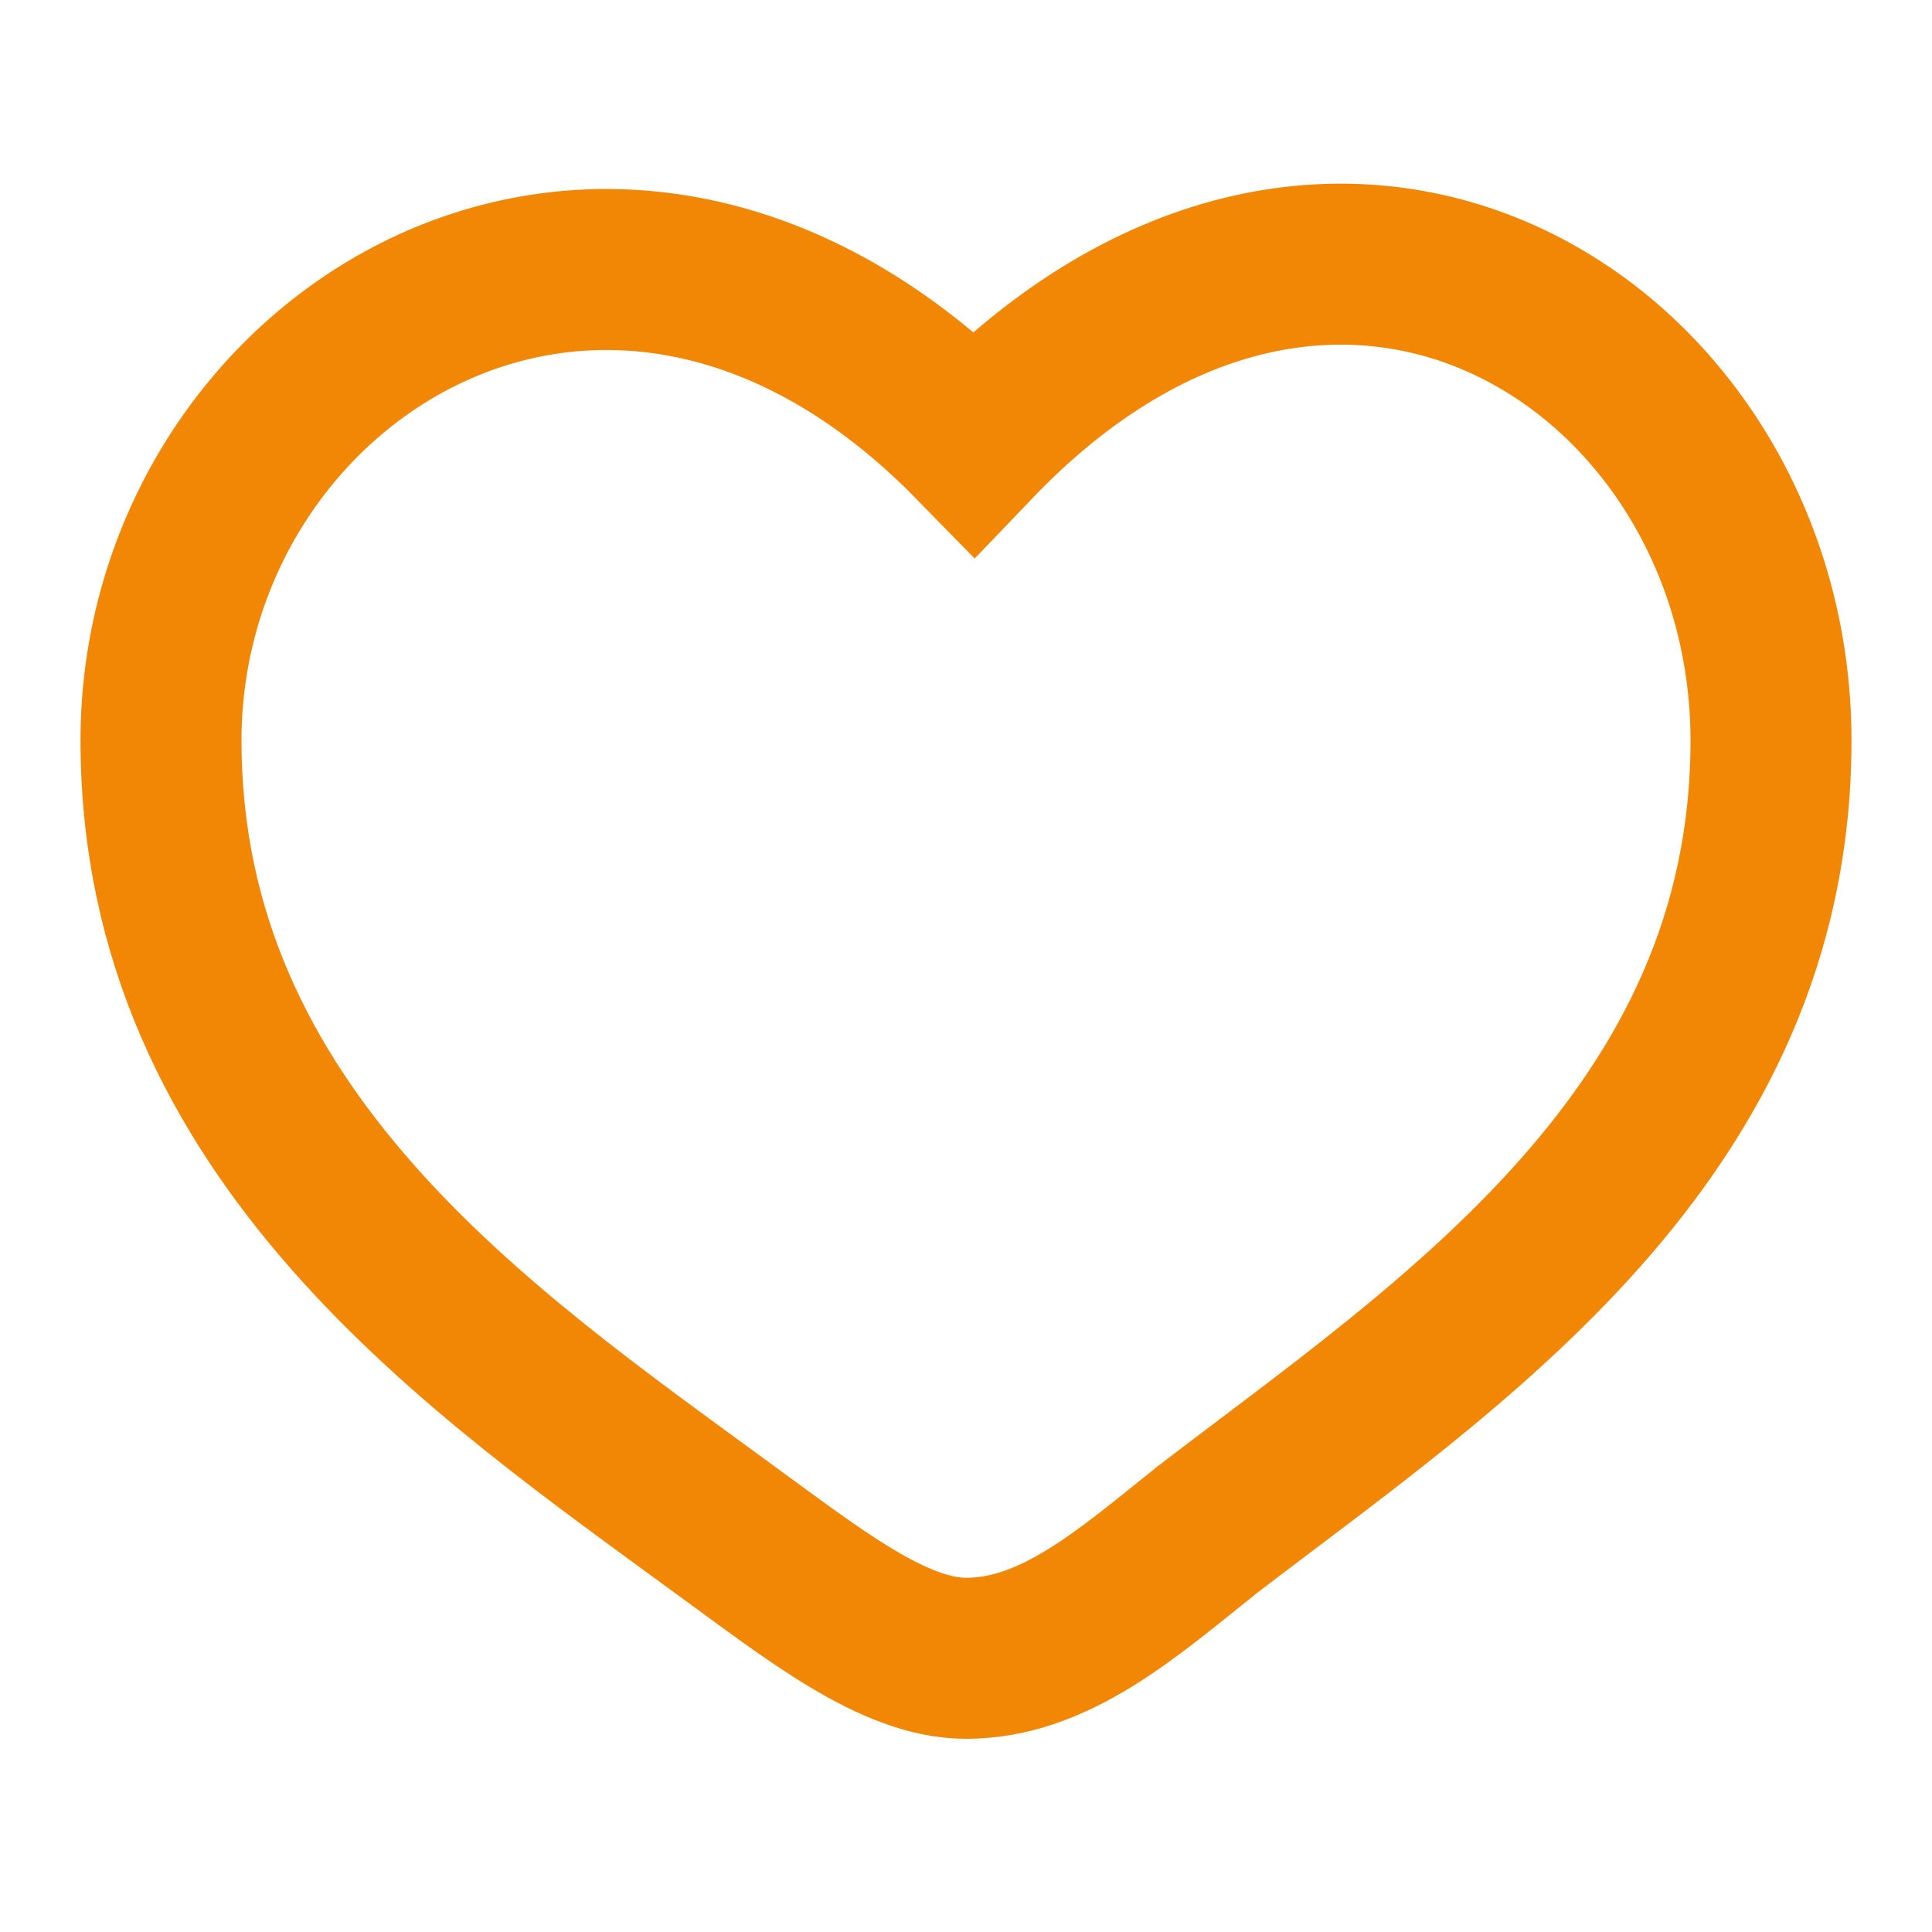
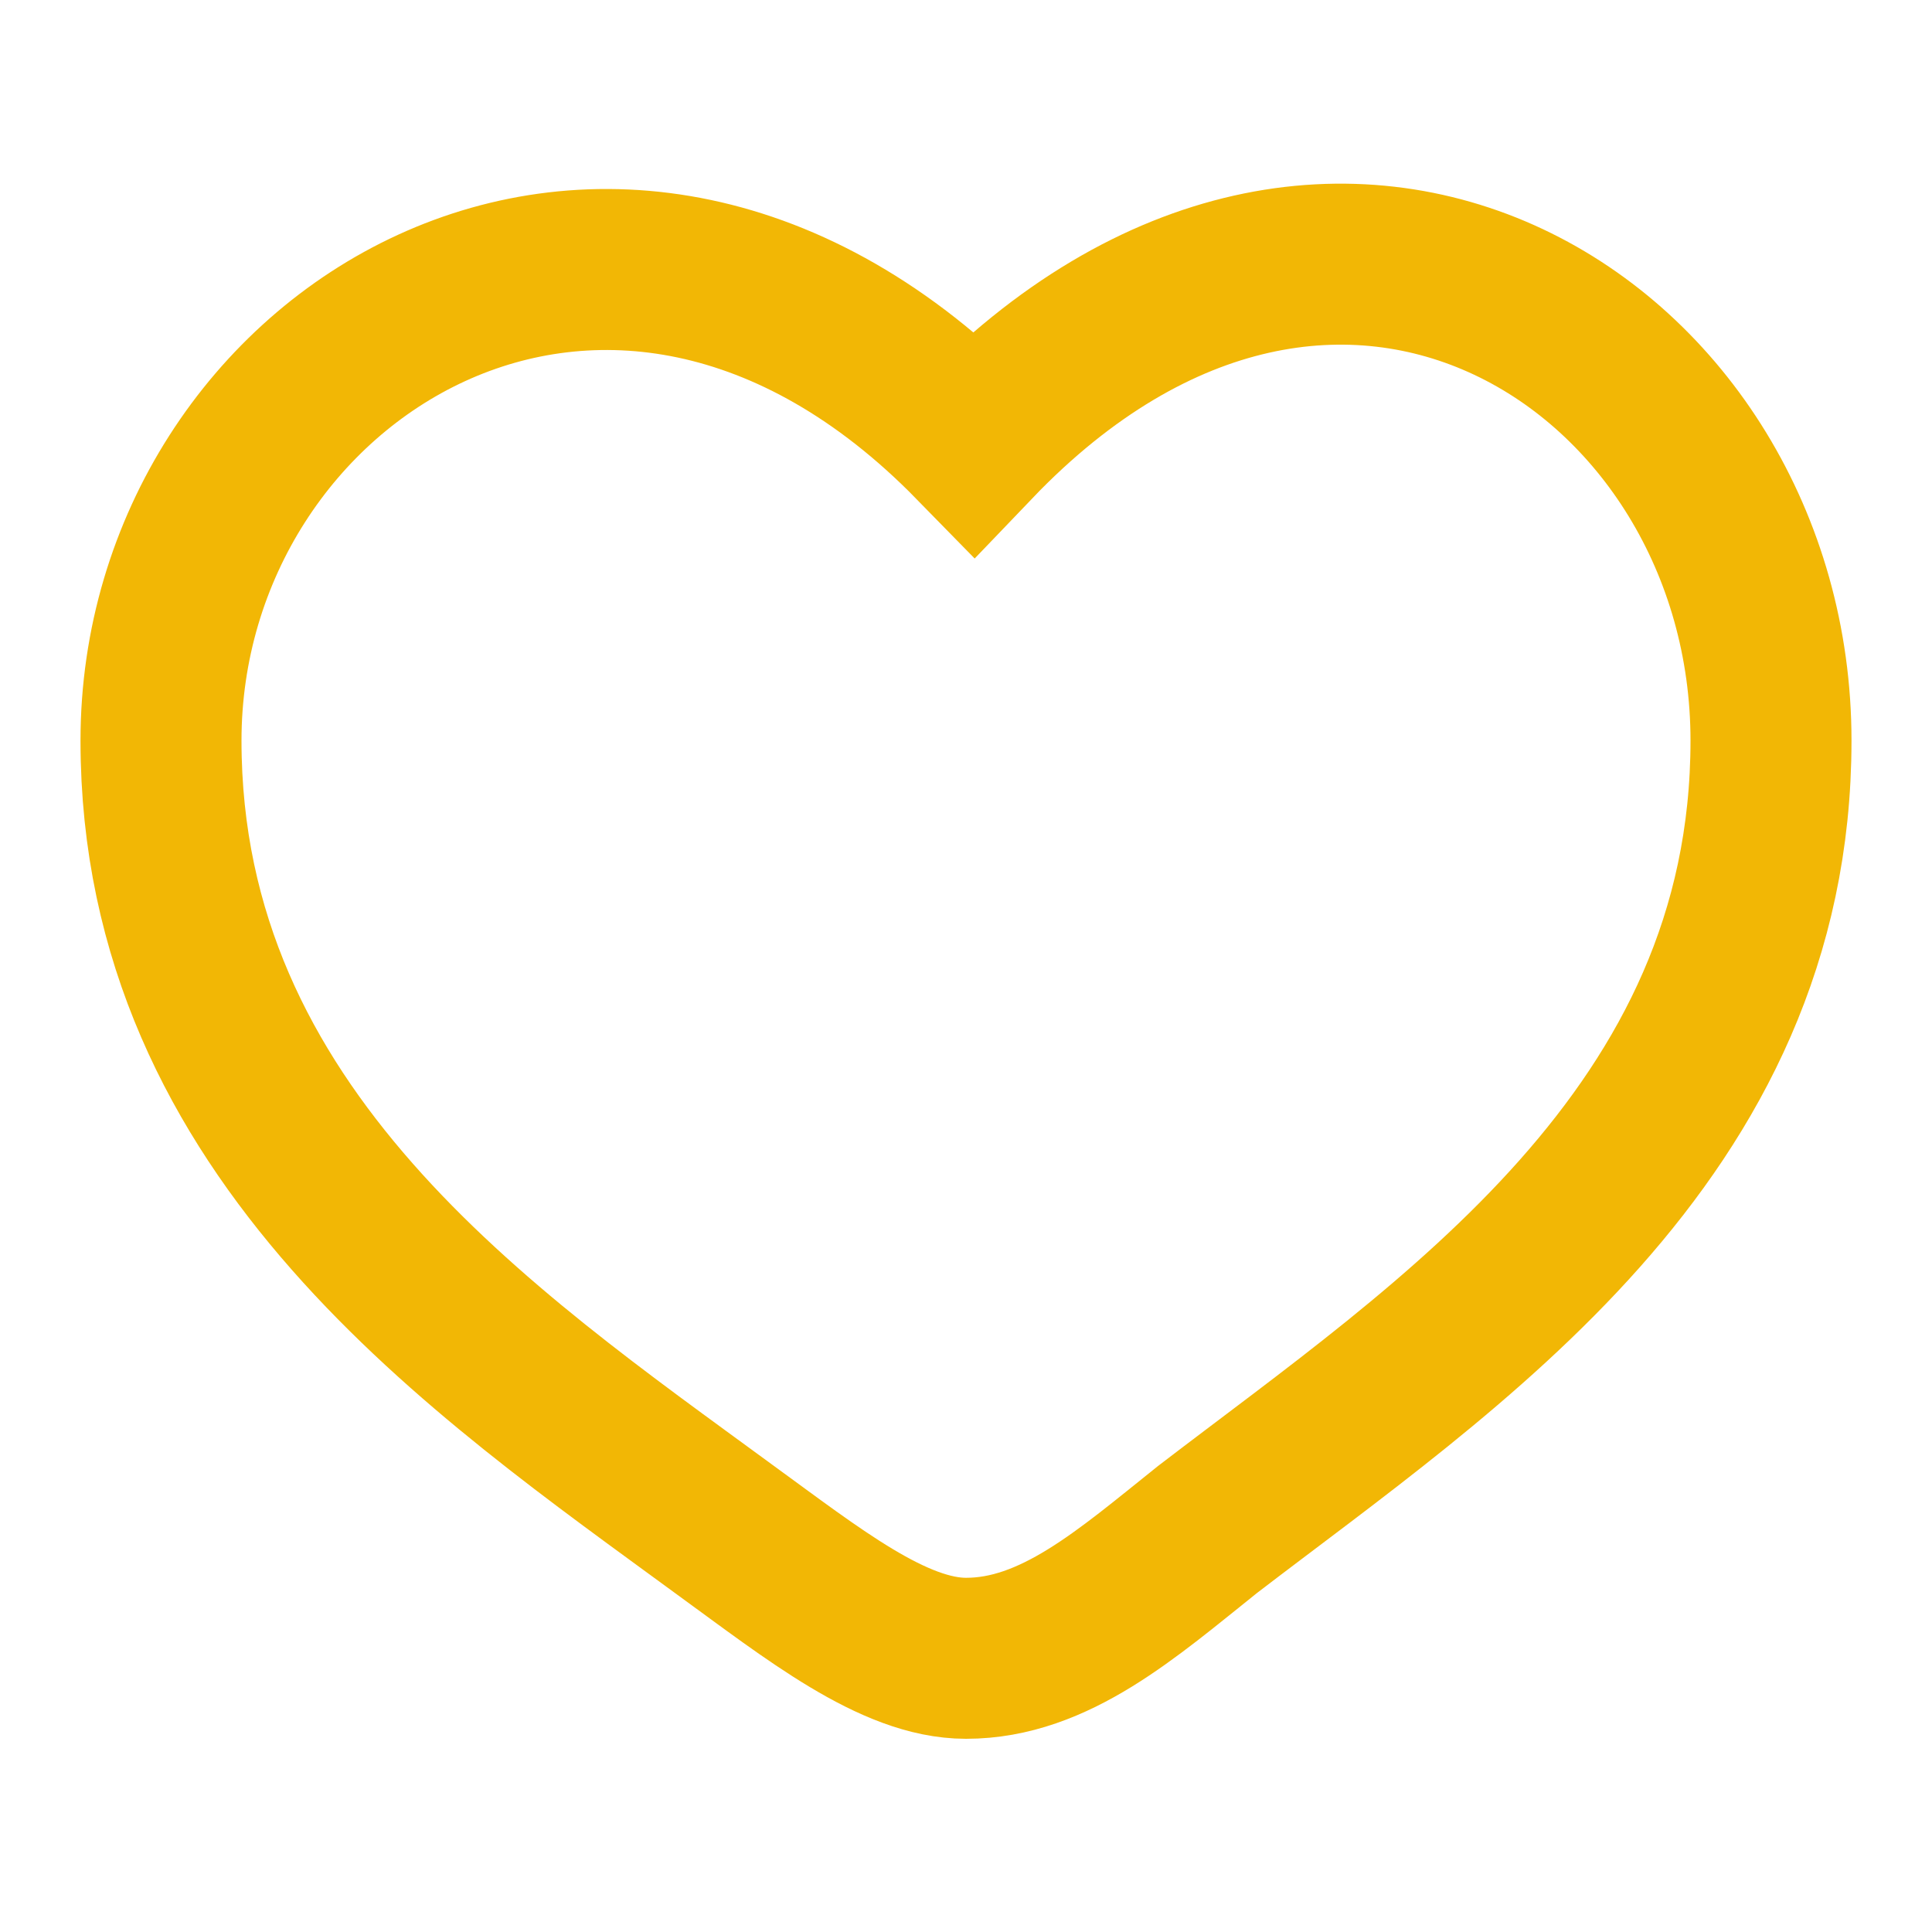
<svg xmlns="http://www.w3.org/2000/svg" version="1.1" id="Layer_1" x="0px" y="0px" viewBox="0 0 24 24" style="enable-background:new 0 0 24 24;" xml:space="preserve">
  <style type="text/css">
- 	.st0{fill:none;stroke:#F28705;stroke-width:2;stroke-miterlimit:10;}
+ 	.st0{fill:none;stroke:#F2B705;stroke-width:2;stroke-miterlimit:10;}
</style>
  <path class="st0" d="M2,9.2c0,4.9,4,7.6,7,9.8c1.1,0.8,2.1,1.6,3,1.6c1.1,0,2-0.8,3-1.6c3-2.3,7-4.9,7-9.8s-5.4-8.4-9.9-3.7  C7.6,0.9,2,4.4,2,9.2z" />
</svg>
